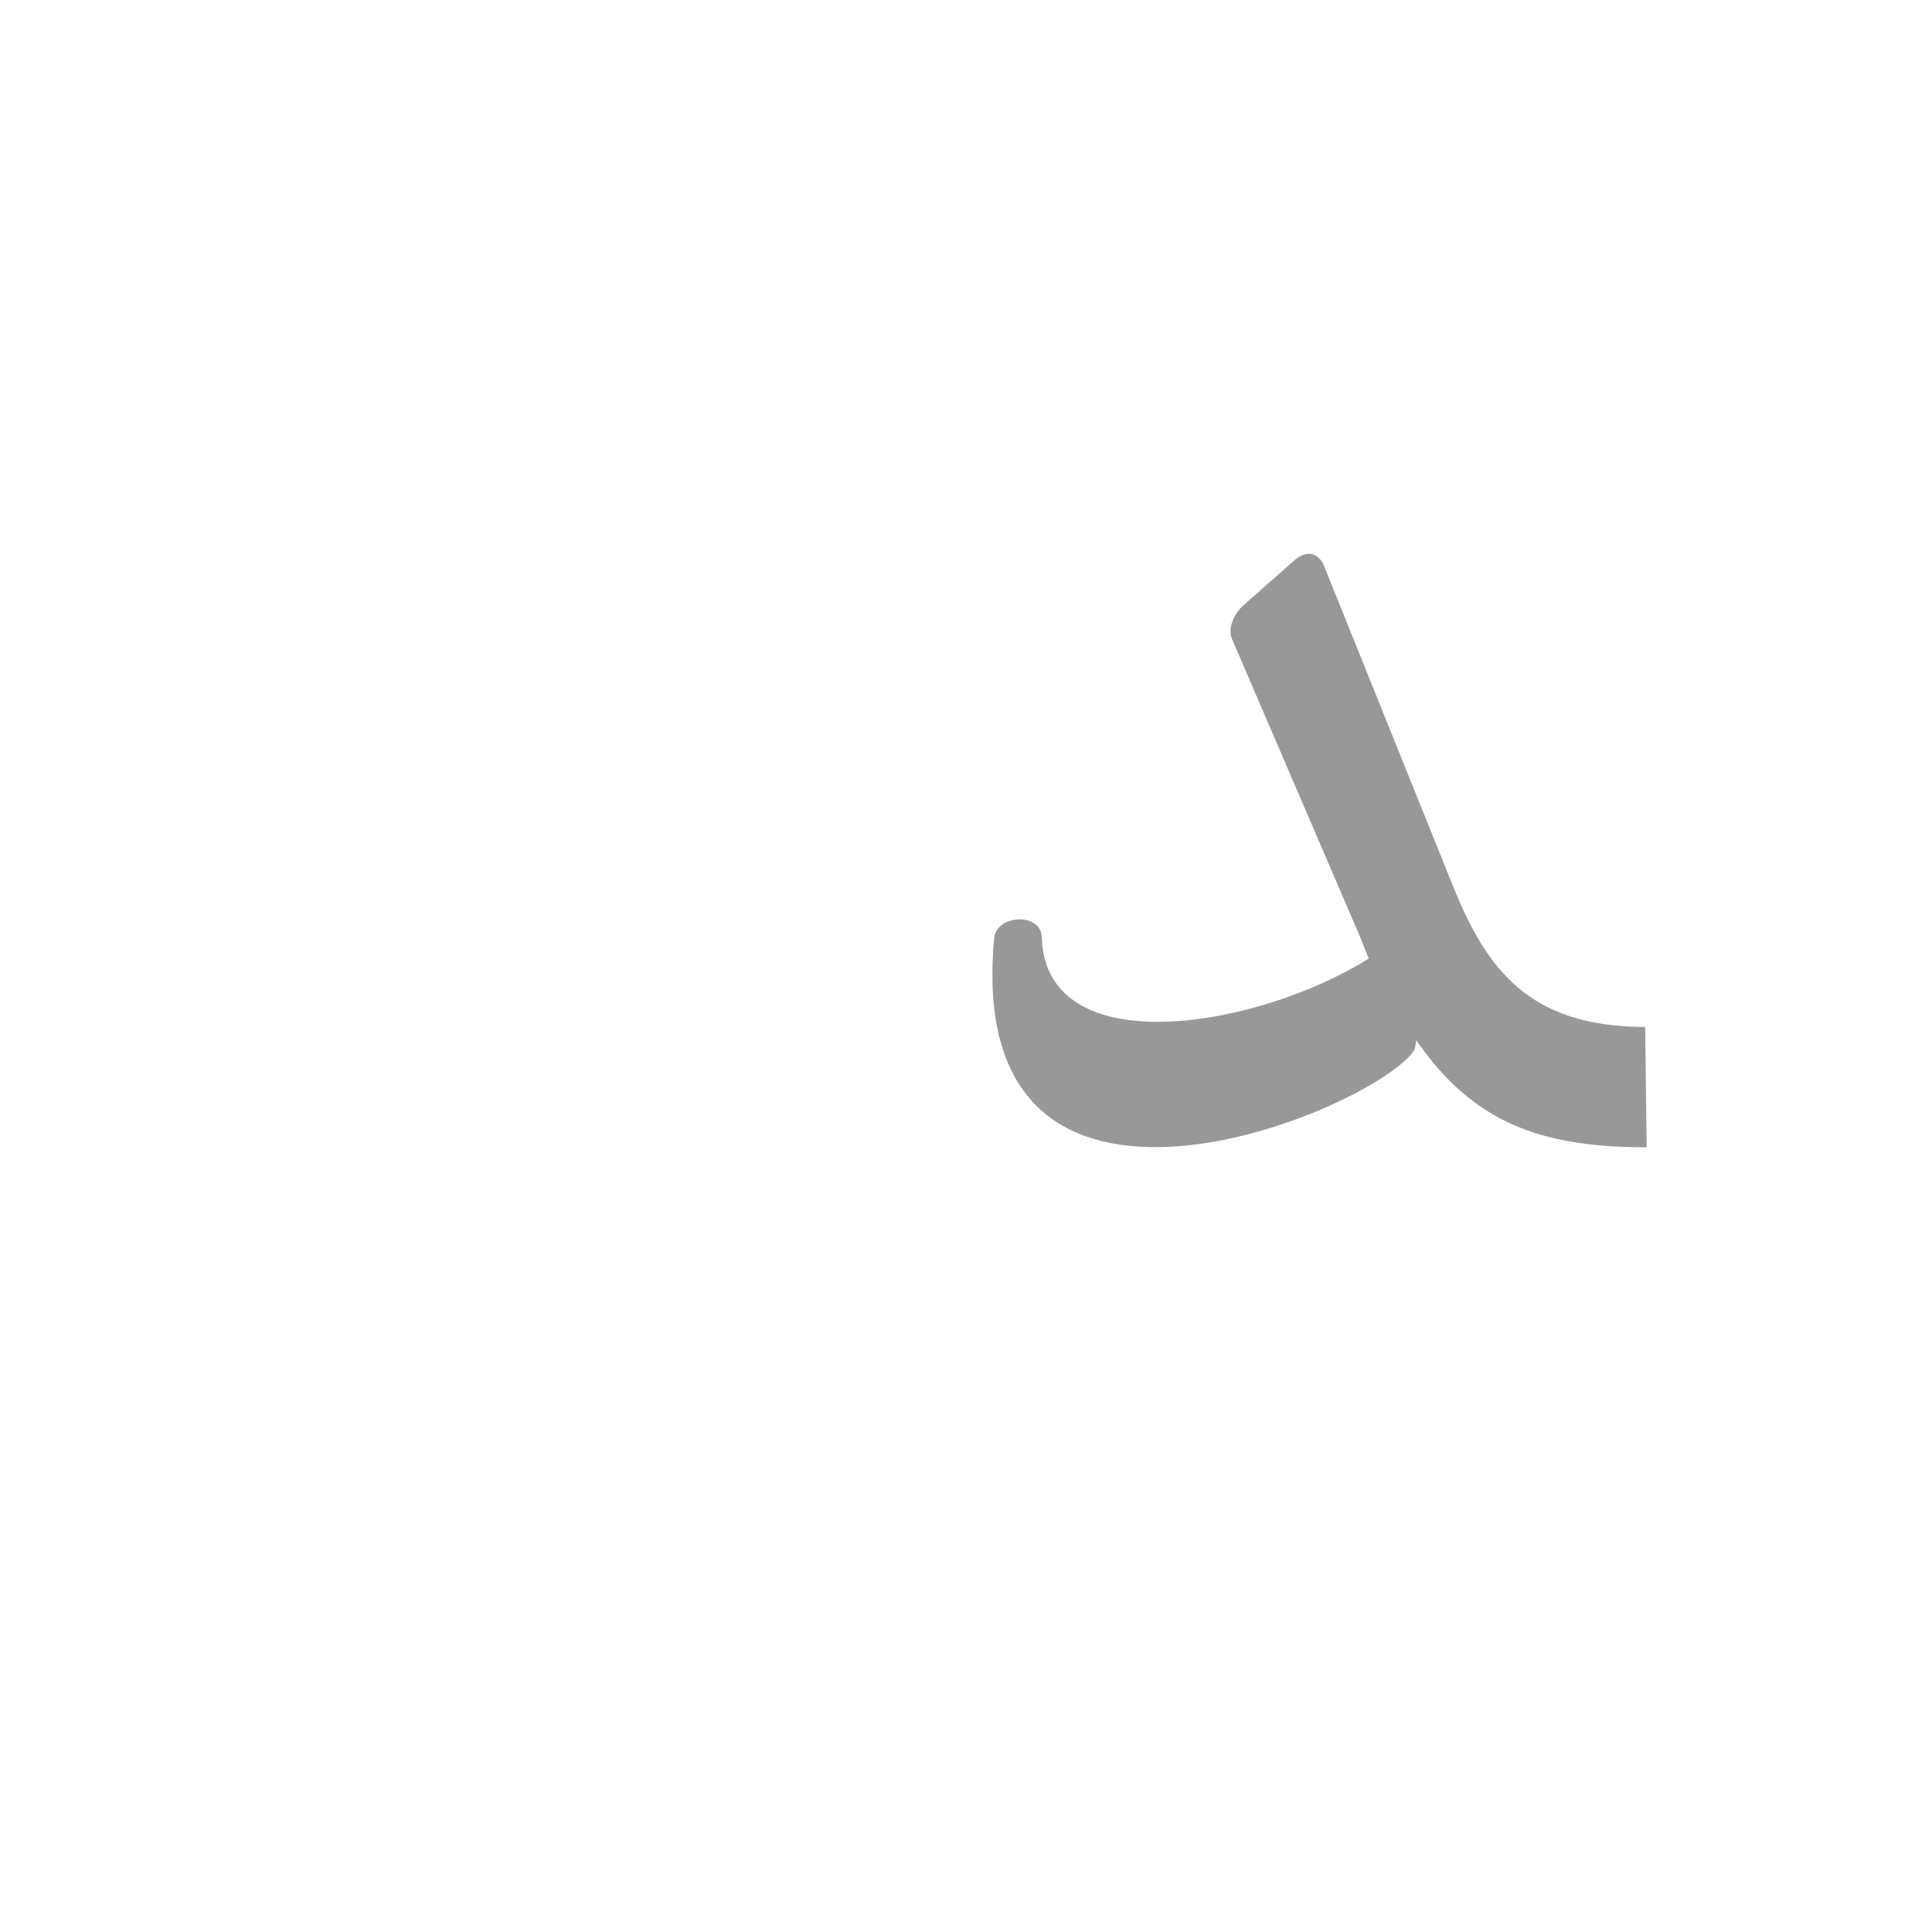
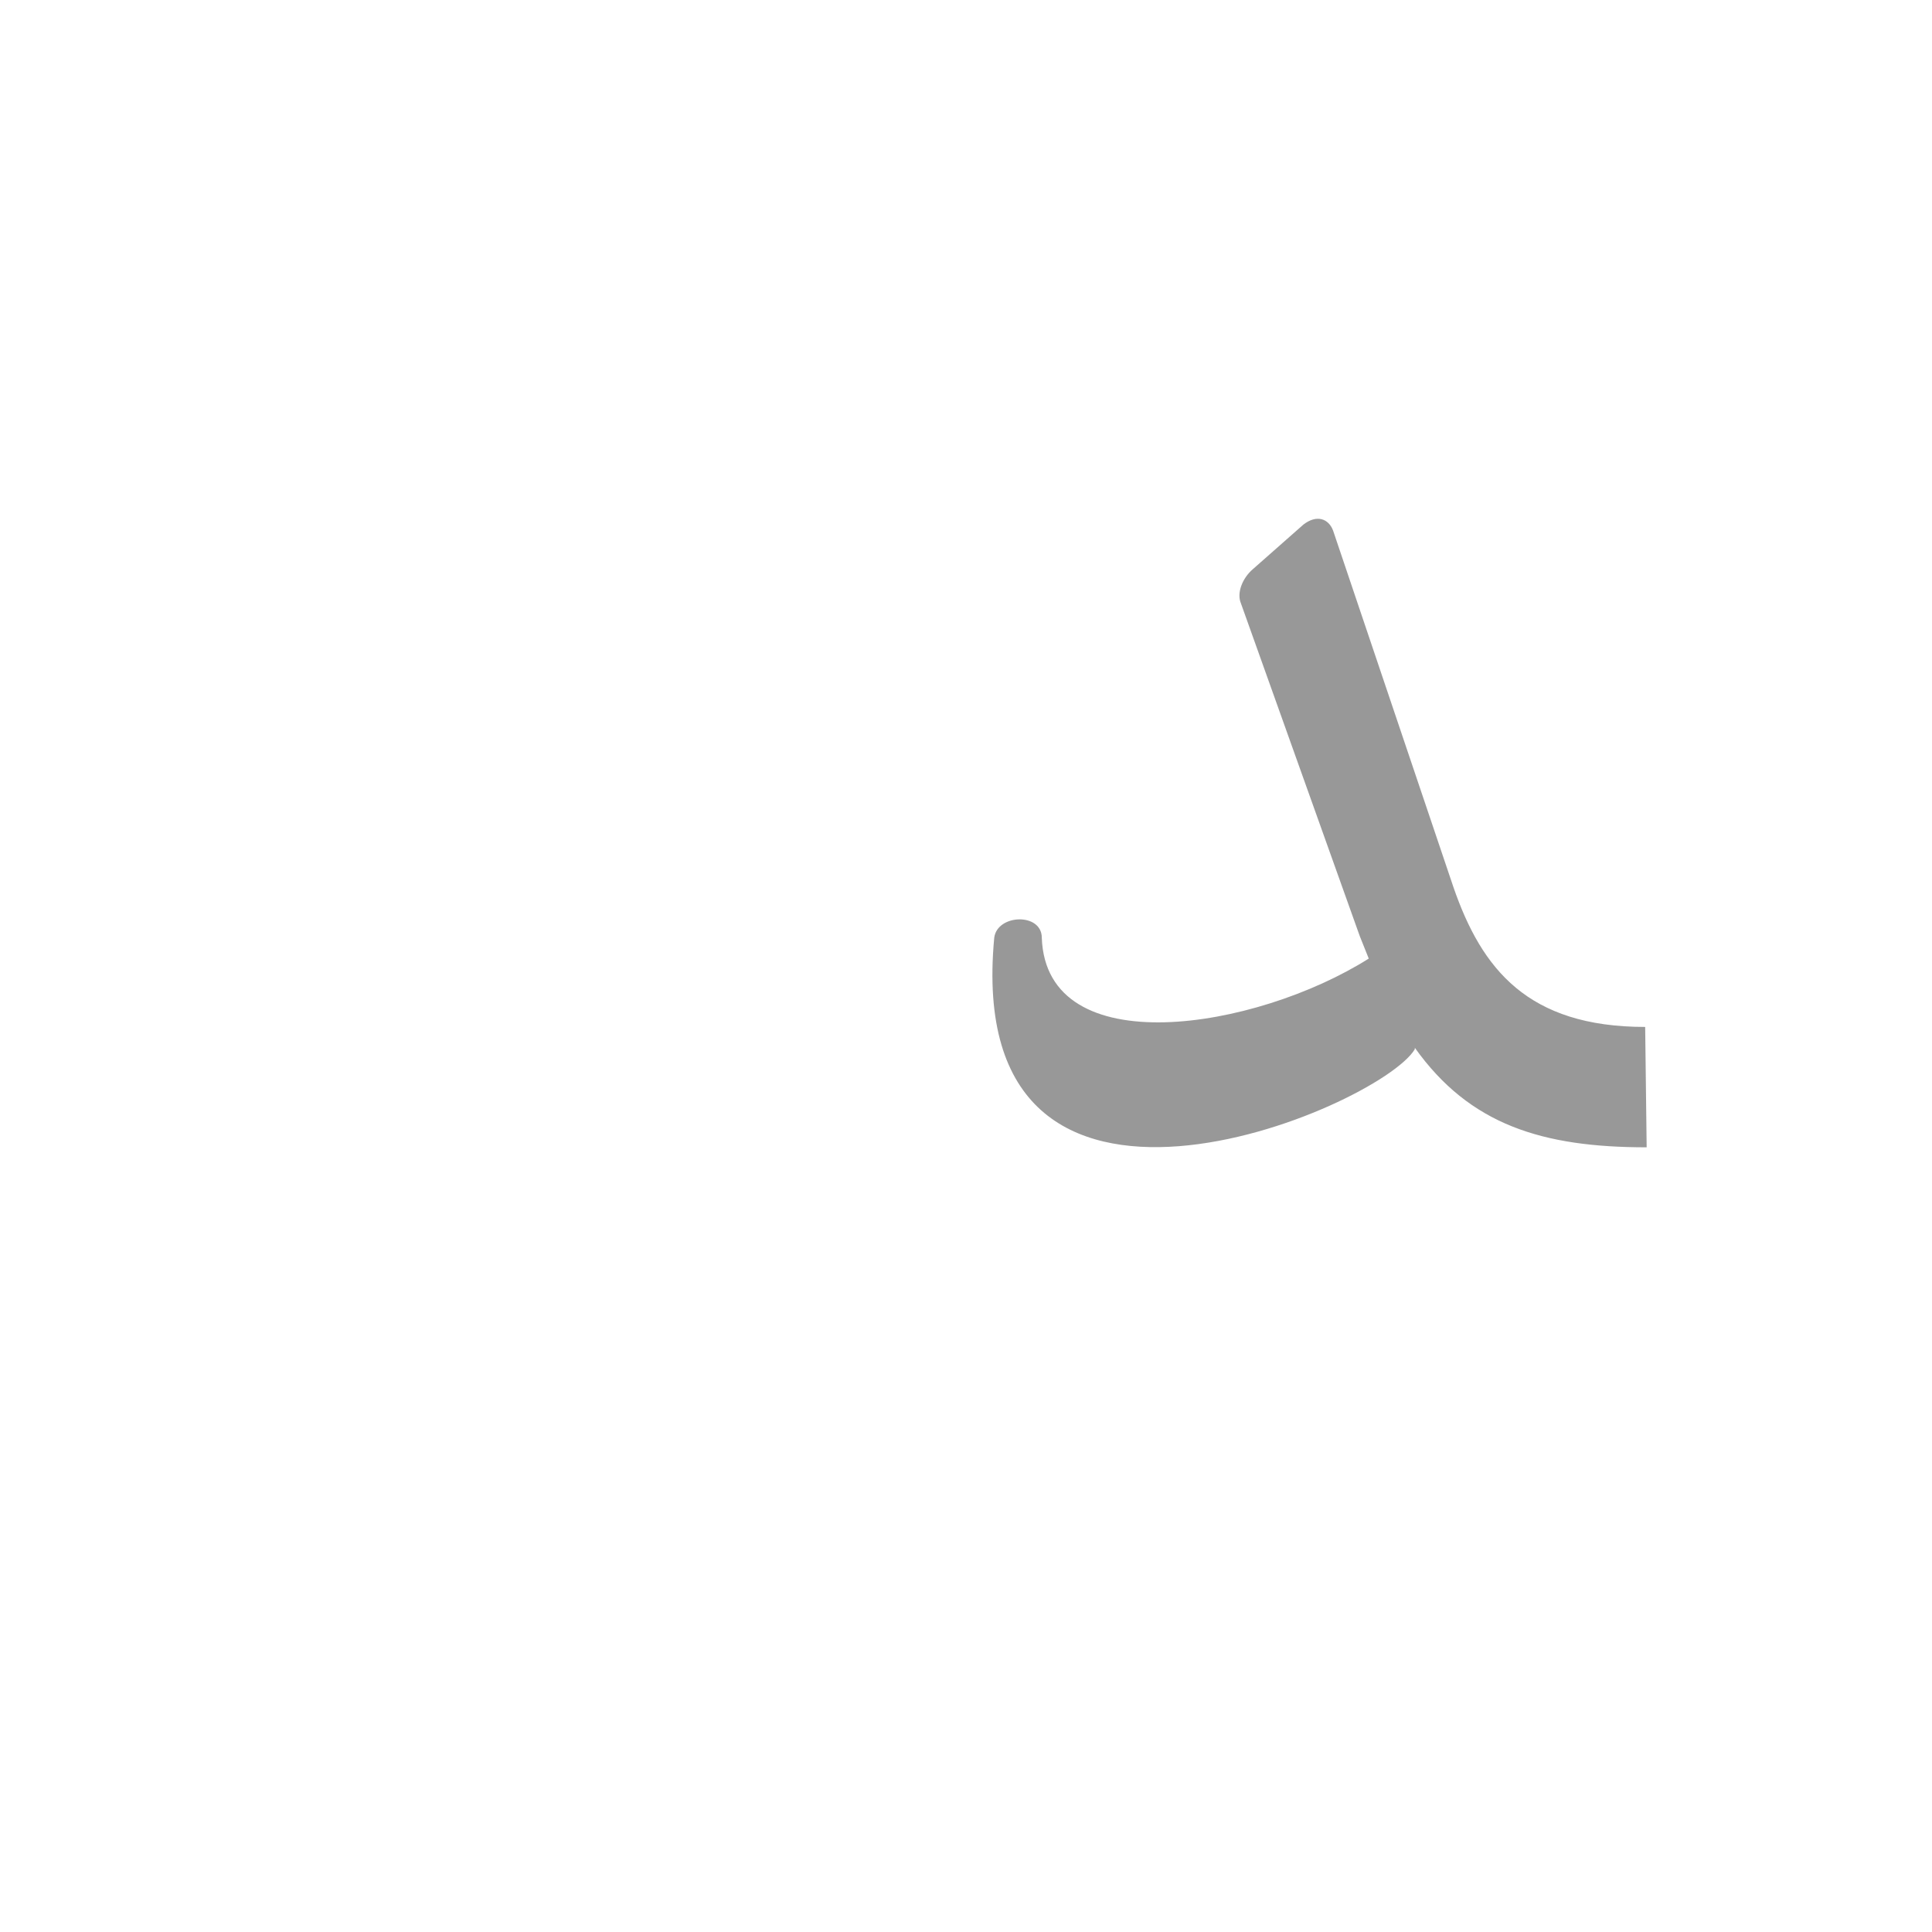
<svg xmlns="http://www.w3.org/2000/svg" xml:space="preserve" width="1300px" height="1300px" version="1.0" style="shape-rendering:geometricPrecision; text-rendering:geometricPrecision; image-rendering:optimizeQuality; fill-rule:evenodd; clip-rule:evenodd" viewBox="0 0 1300 1056">
  <defs>
    <style type="text/css">
   
    .fil3 {fill:#333333;fill-opacity:0.502}
    .fil0 {fill:#996633;fill-opacity:0.502}
    .fil2 {fill:#6666CC;fill-opacity:0.549}
    .fil1 {fill:#CC9933}
   
  </style>
  </defs>
  <g id="_100:master" visibility="hidden">
    <path class="fil0" d="M1108 650l-1 -81c-79,0 -102,-14 -129,-94l-79 -228c-3,-9 -7,-12 -14,-7l-41 26c-8,6 -13,9 -9,20l80 222c41,113 96,142 193,142z" />
    <path class="fil1" d="M975 488c10,116 -68,162 -169,162 -137,0 -145,-49 -145,-114l0 -15c0,-9 5,-17 16,-17l8 0c10,0 16,8 16,16 0,32 34,49 106,49 56,0 90,-16 117,-38 18,-31 44,-40 51,-43z" />
    <path class="fil2" d="M1029 533c-2,-45 -20,-123 -161,-215 -6,-4 -7,-9 -5,-19l16 -56c1,-3 7,-10 14,-5 154,90 188,204 188,250l-52 45z" />
  </g>
  <g id="Layer_x0020_1" visibility="hidden">
    <path class="fil0" d="M1108 650l-1 -81c-79,0 -104,-14 -129,-94l-71 -228c-2,-9 -9,-14 -14,-7l-33 43c-5,7 -10,15 -8,23l63 202c35,115 96,142 193,142z" />
    <path class="fil1" d="M975 488c10,116 -68,162 -169,162 -137,0 -145,-49 -145,-114l0 -15c0,-9 5,-17 16,-17l8 0c10,0 16,8 16,16 0,32 34,49 106,49 56,0 90,-16 117,-38 18,-31 44,-40 51,-43z" />
  </g>
  <g id="Layer_x0020_2">
-     <path class="fil3" d="M953 578l-1 6c-24,40 -305,159 -283,-75 2,-16 32,-17 32,0 3,85 145,61 220,14 -2,-5 -4,-10 -6,-15l-86 -200c-3,-7 1,-17 8,-23l34 -30c9,-8 17,-4 20,4l87 216c22,54 50,94 129,94l1 81c-72,0 -117,-17 -155,-72z" />
+     <path class="fil3" d="M952 583l0 1c-24,40 -305,159 -283,-75 2,-16 32,-17 32,0 3,85 144,62 220,14 -2,-5 -4,-10 -6,-15l-80 -224c-3,-7 1,-17 8,-23l34 -30c9,-7 17,-4 20,4l81 240c19,55 50,94 129,94l1 81c-70,0 -119,-15 -156,-67z" />
  </g>
</svg>
